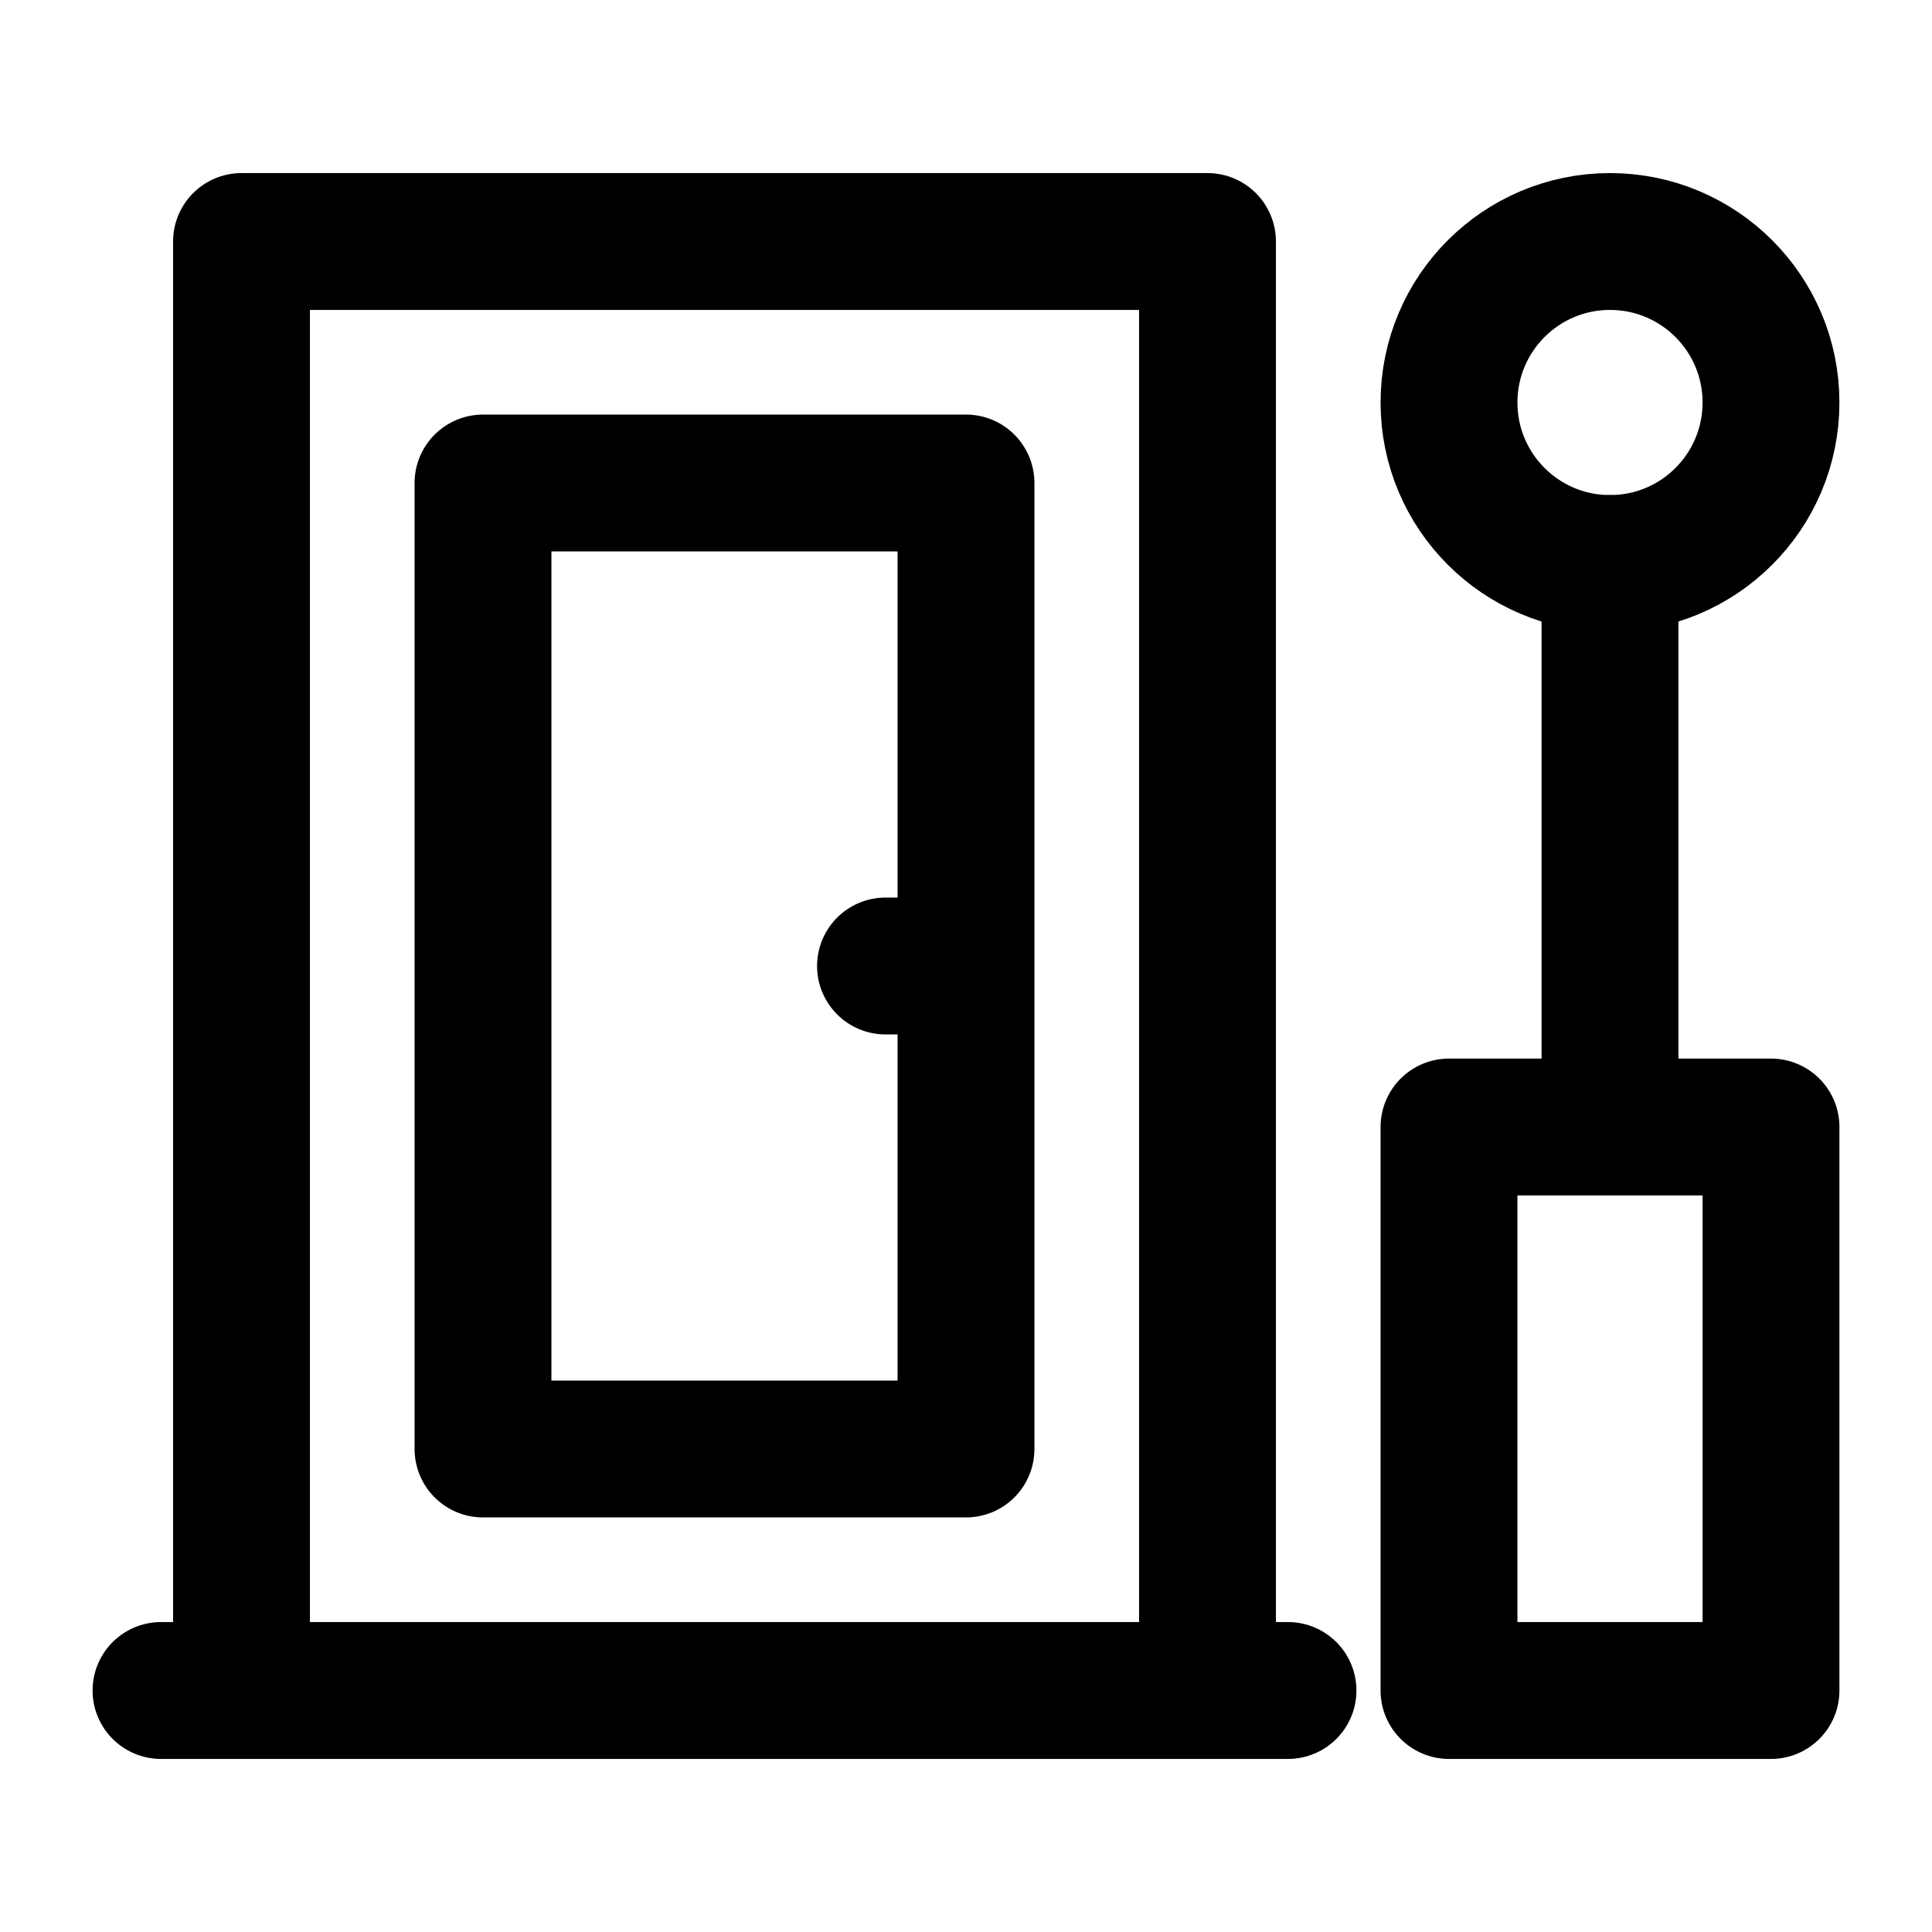
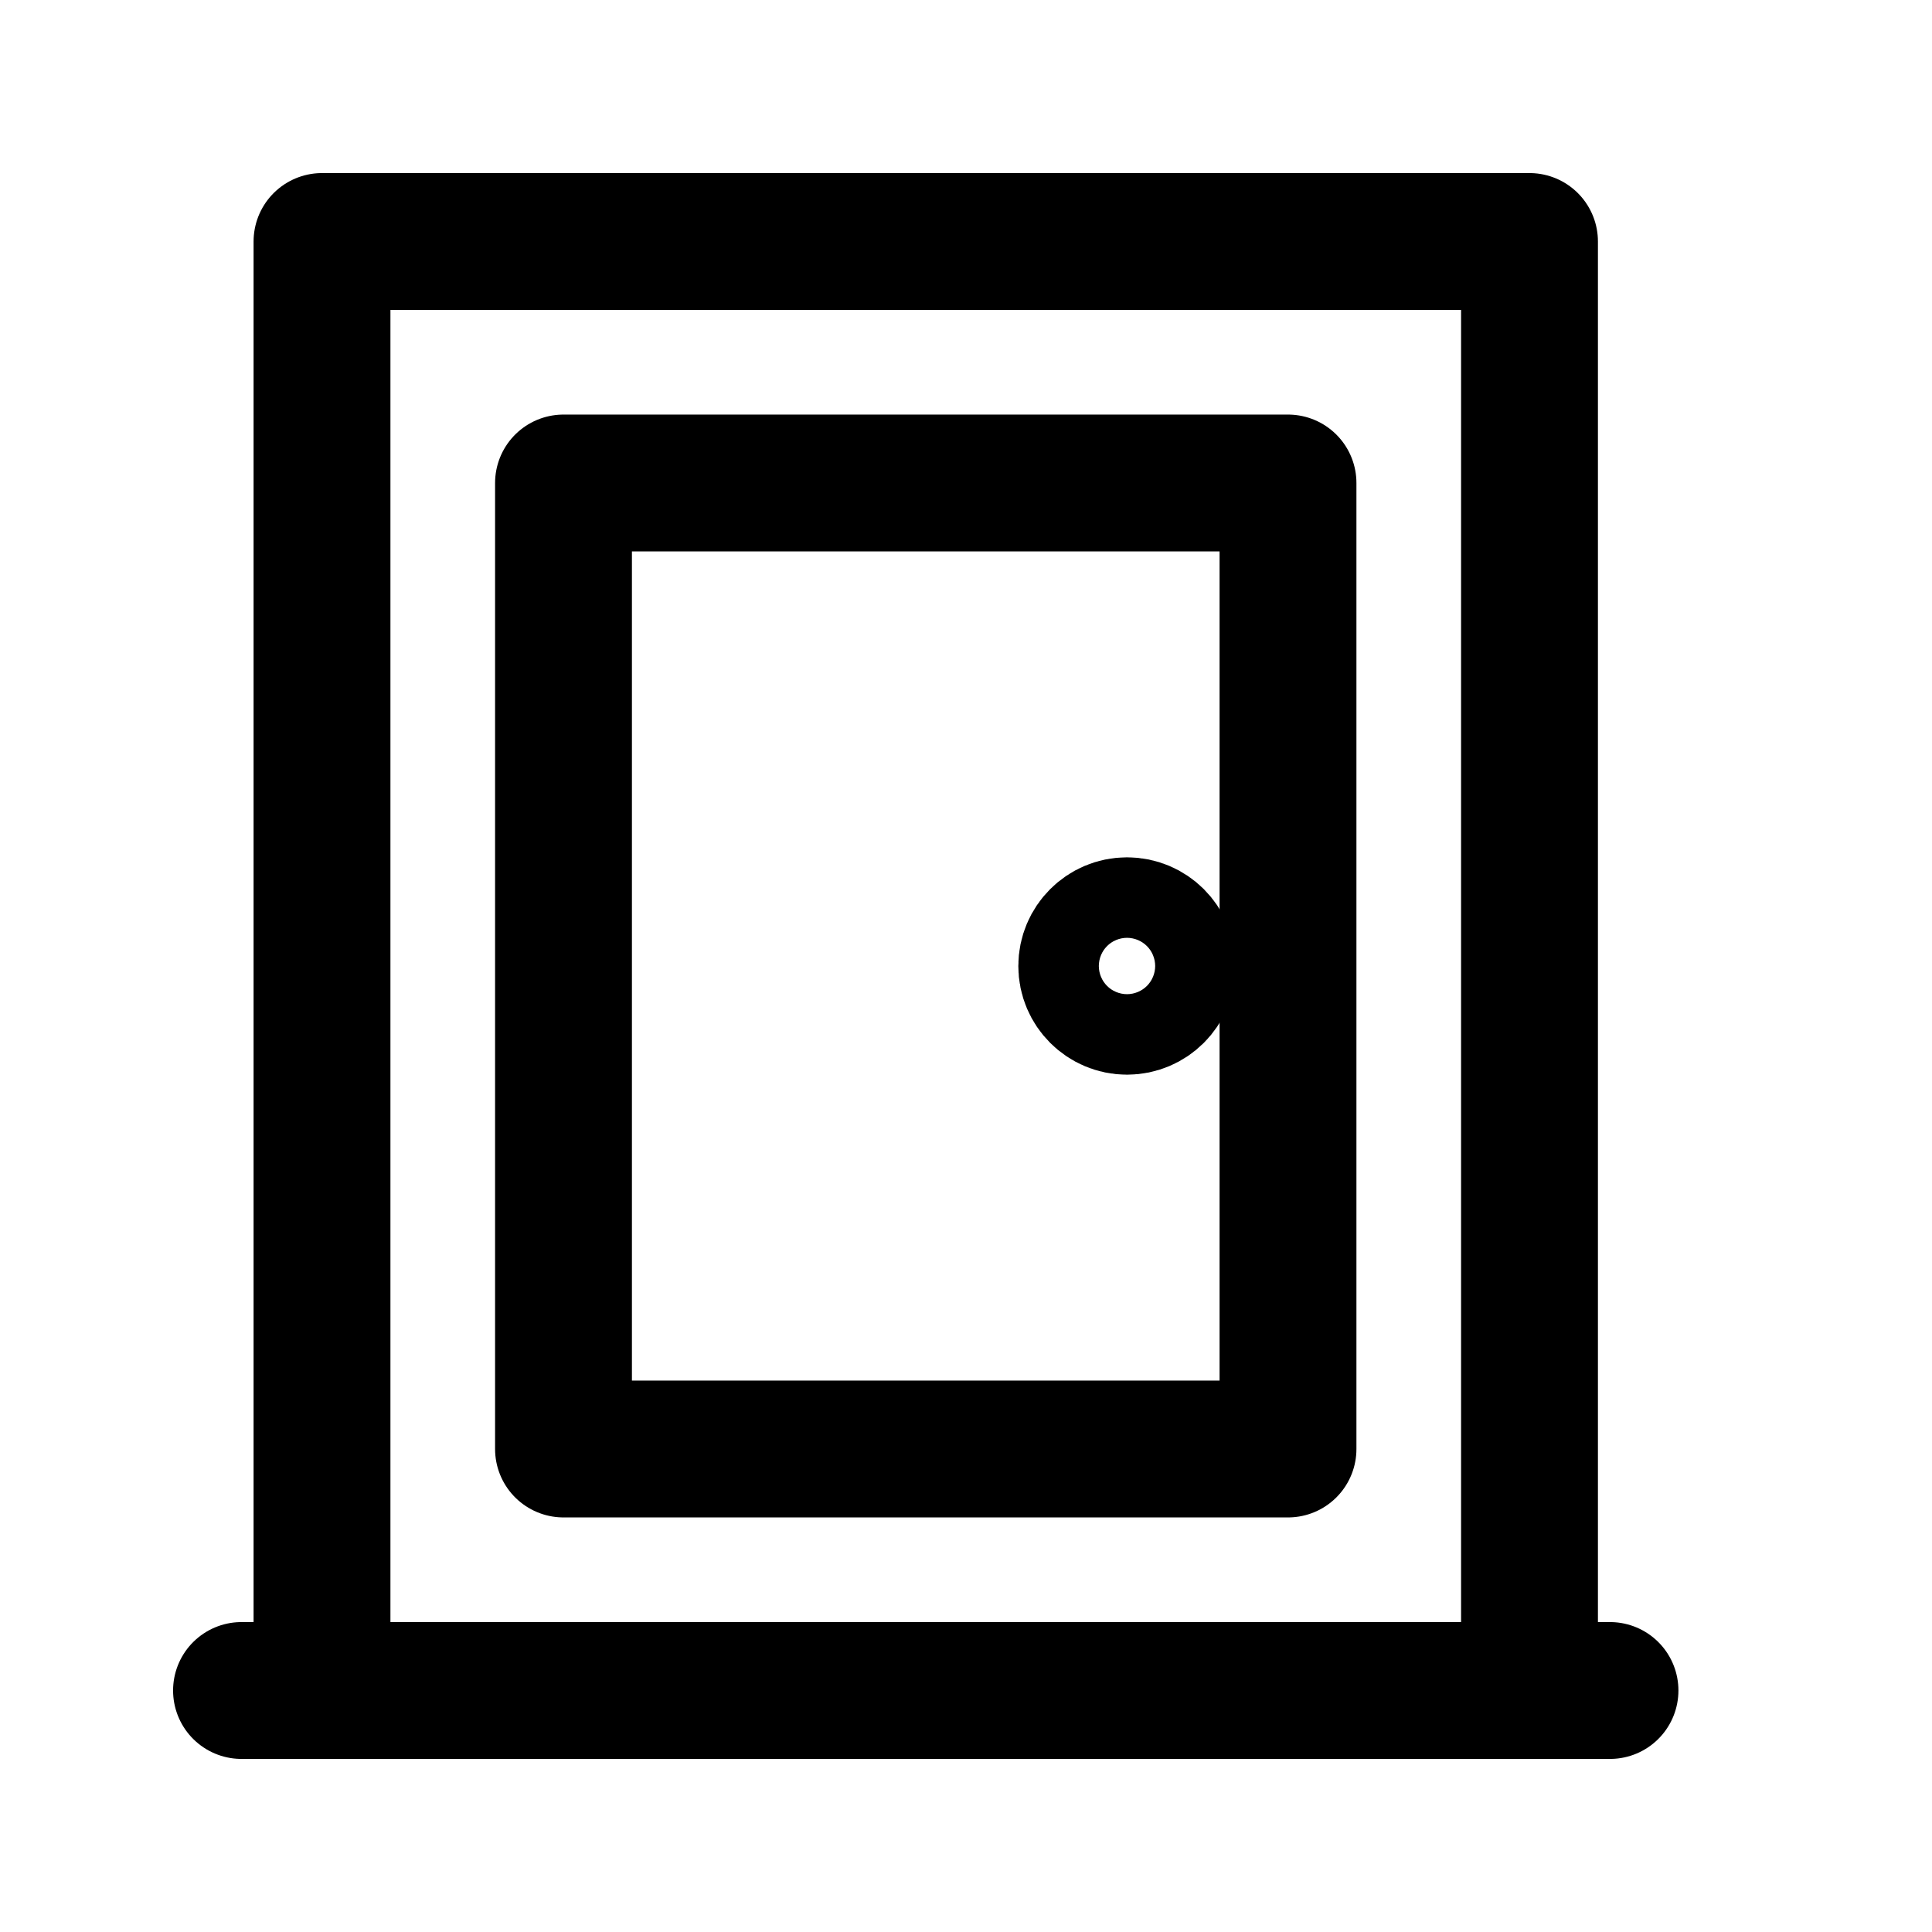
<svg xmlns="http://www.w3.org/2000/svg" viewBox="0 0 24 24" aria-hidden="true" class="ui-vector-icon" display="block" width="100%" height="100%" fill="none" stroke="currentColor" stroke-width="1.7" stroke-linecap="round" stroke-linejoin="round">
-   <path d="M3 21V3h12v18M2 21h14M6 6h6v12H6V6Zm5 6h1M20 14V7m-2 7h4v7h-4v-7Z" />
-   <circle cx="20" cy="5" r="2" />
+   <path d="M4 21V3h15v18M3 21h17M7 6h9v12H7V6Z" />
+   <circle cx="14" cy="12" r="0.5" />
</svg>
